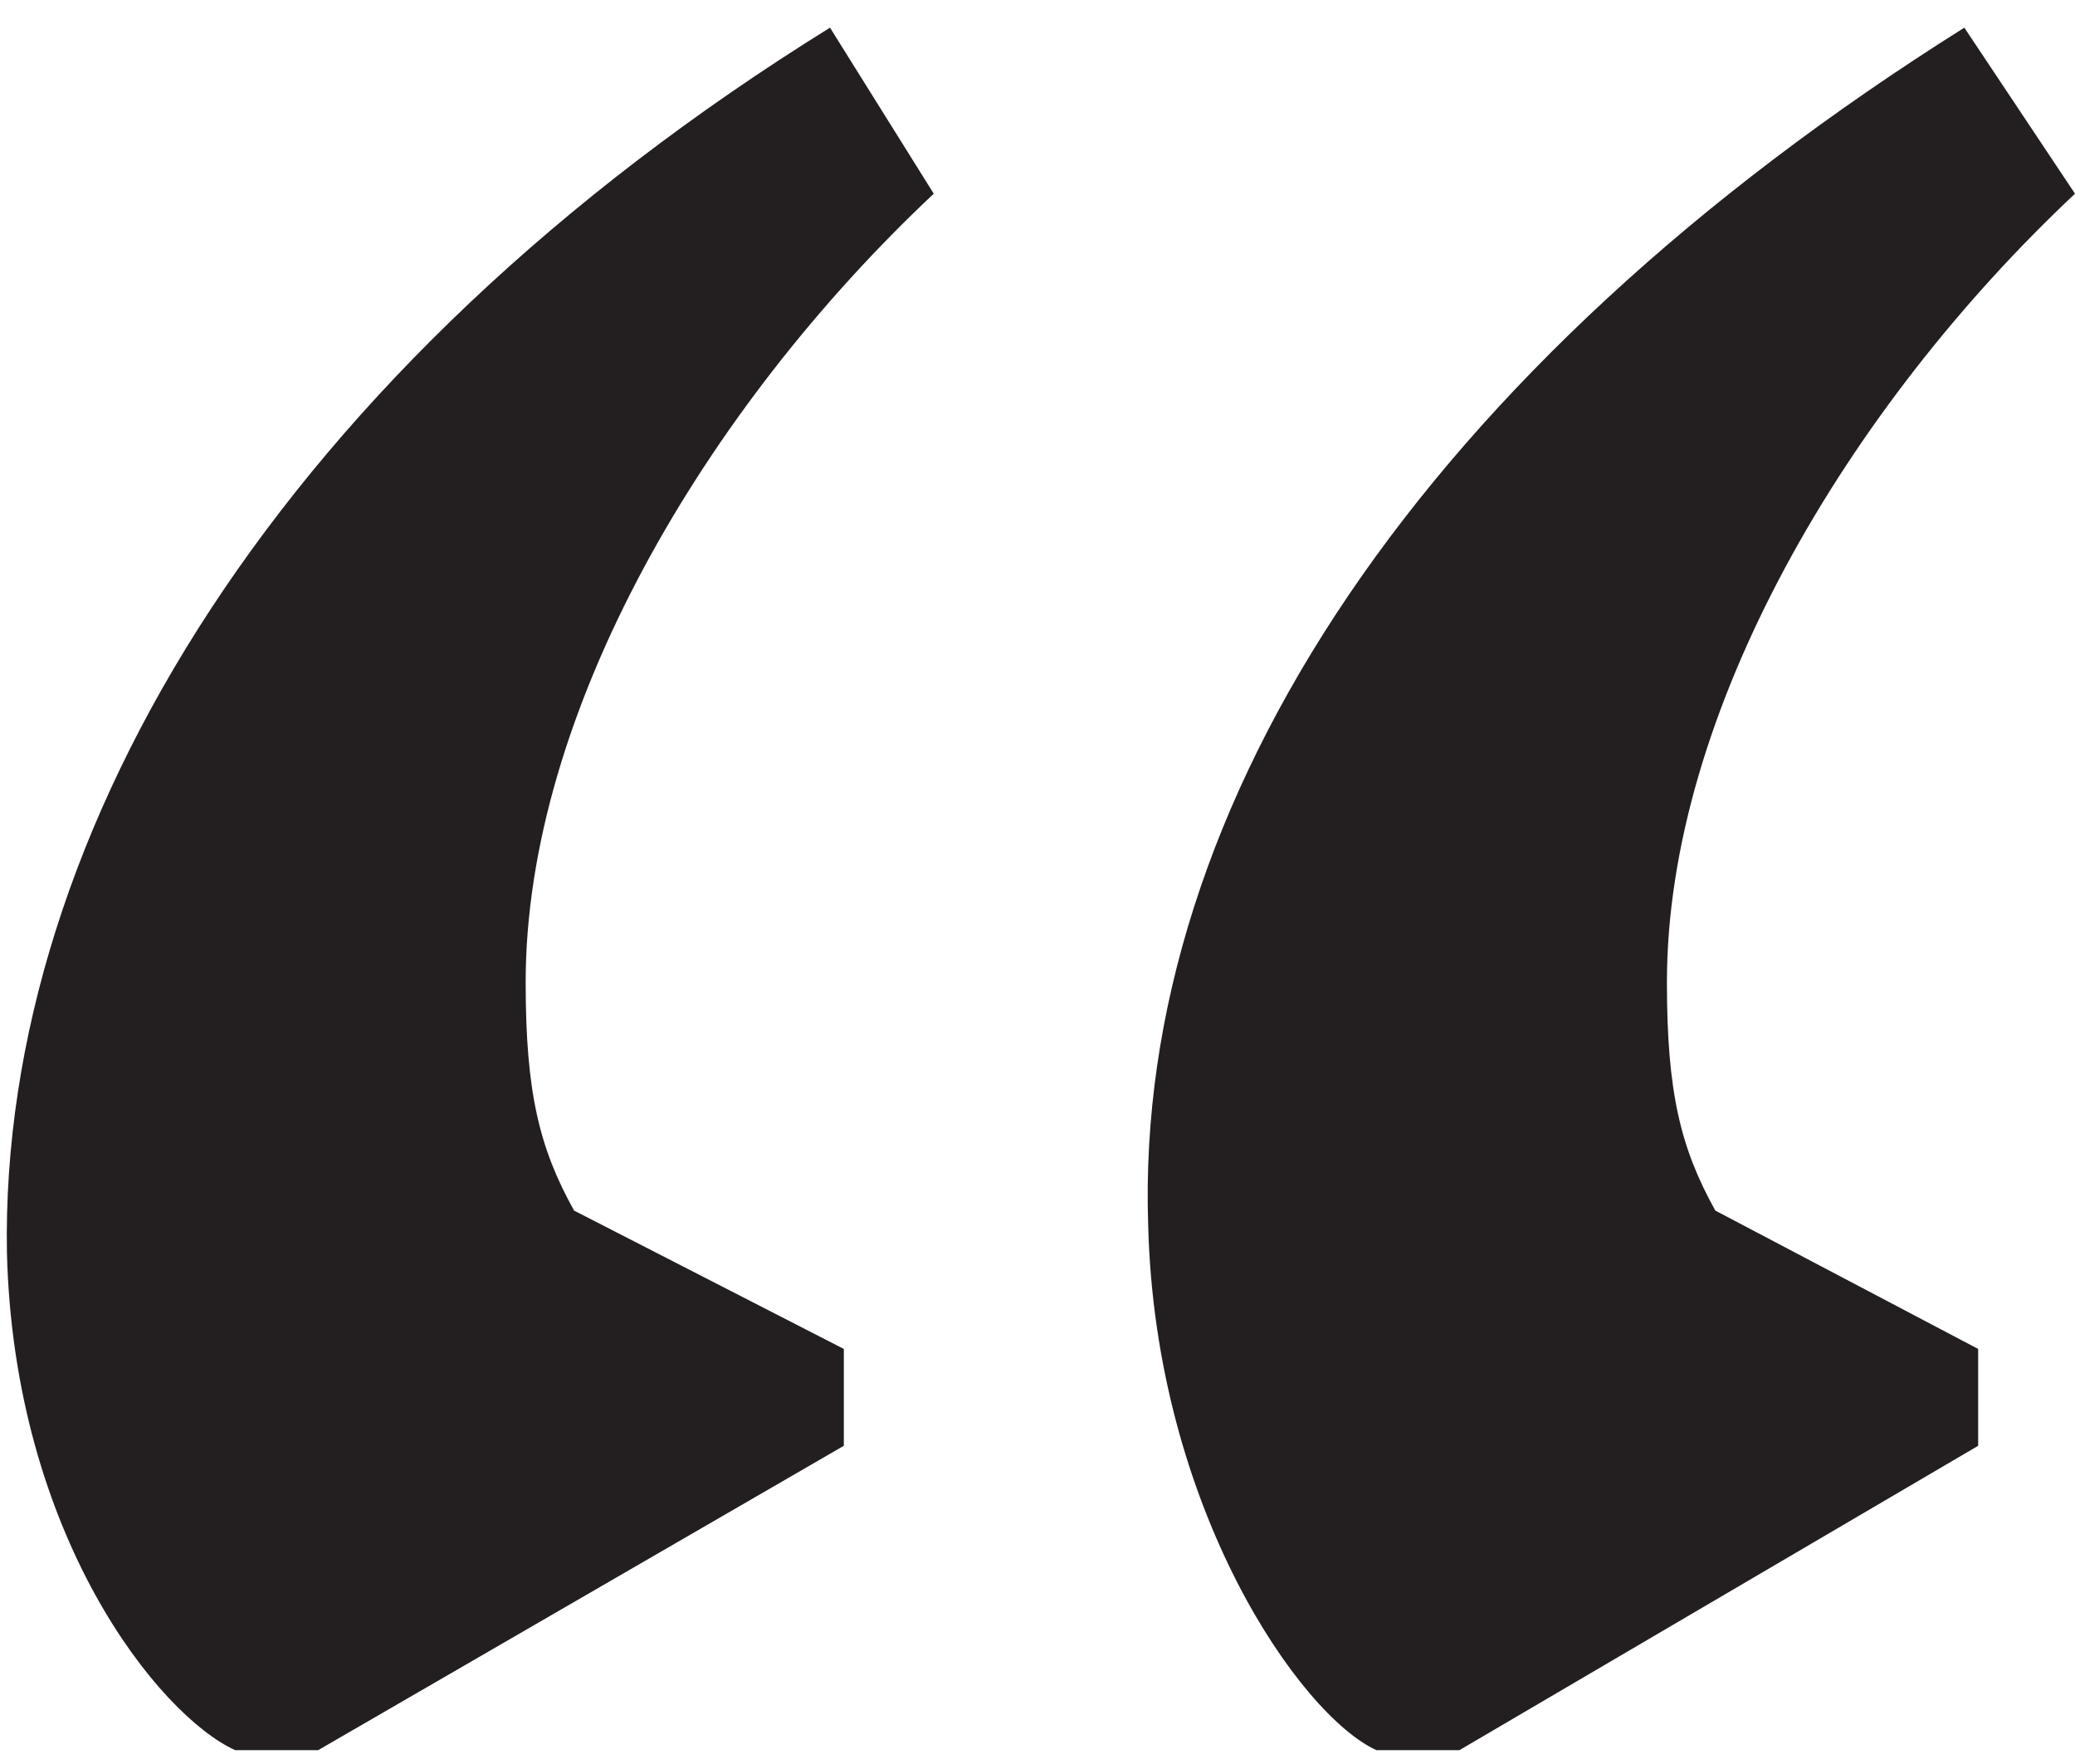
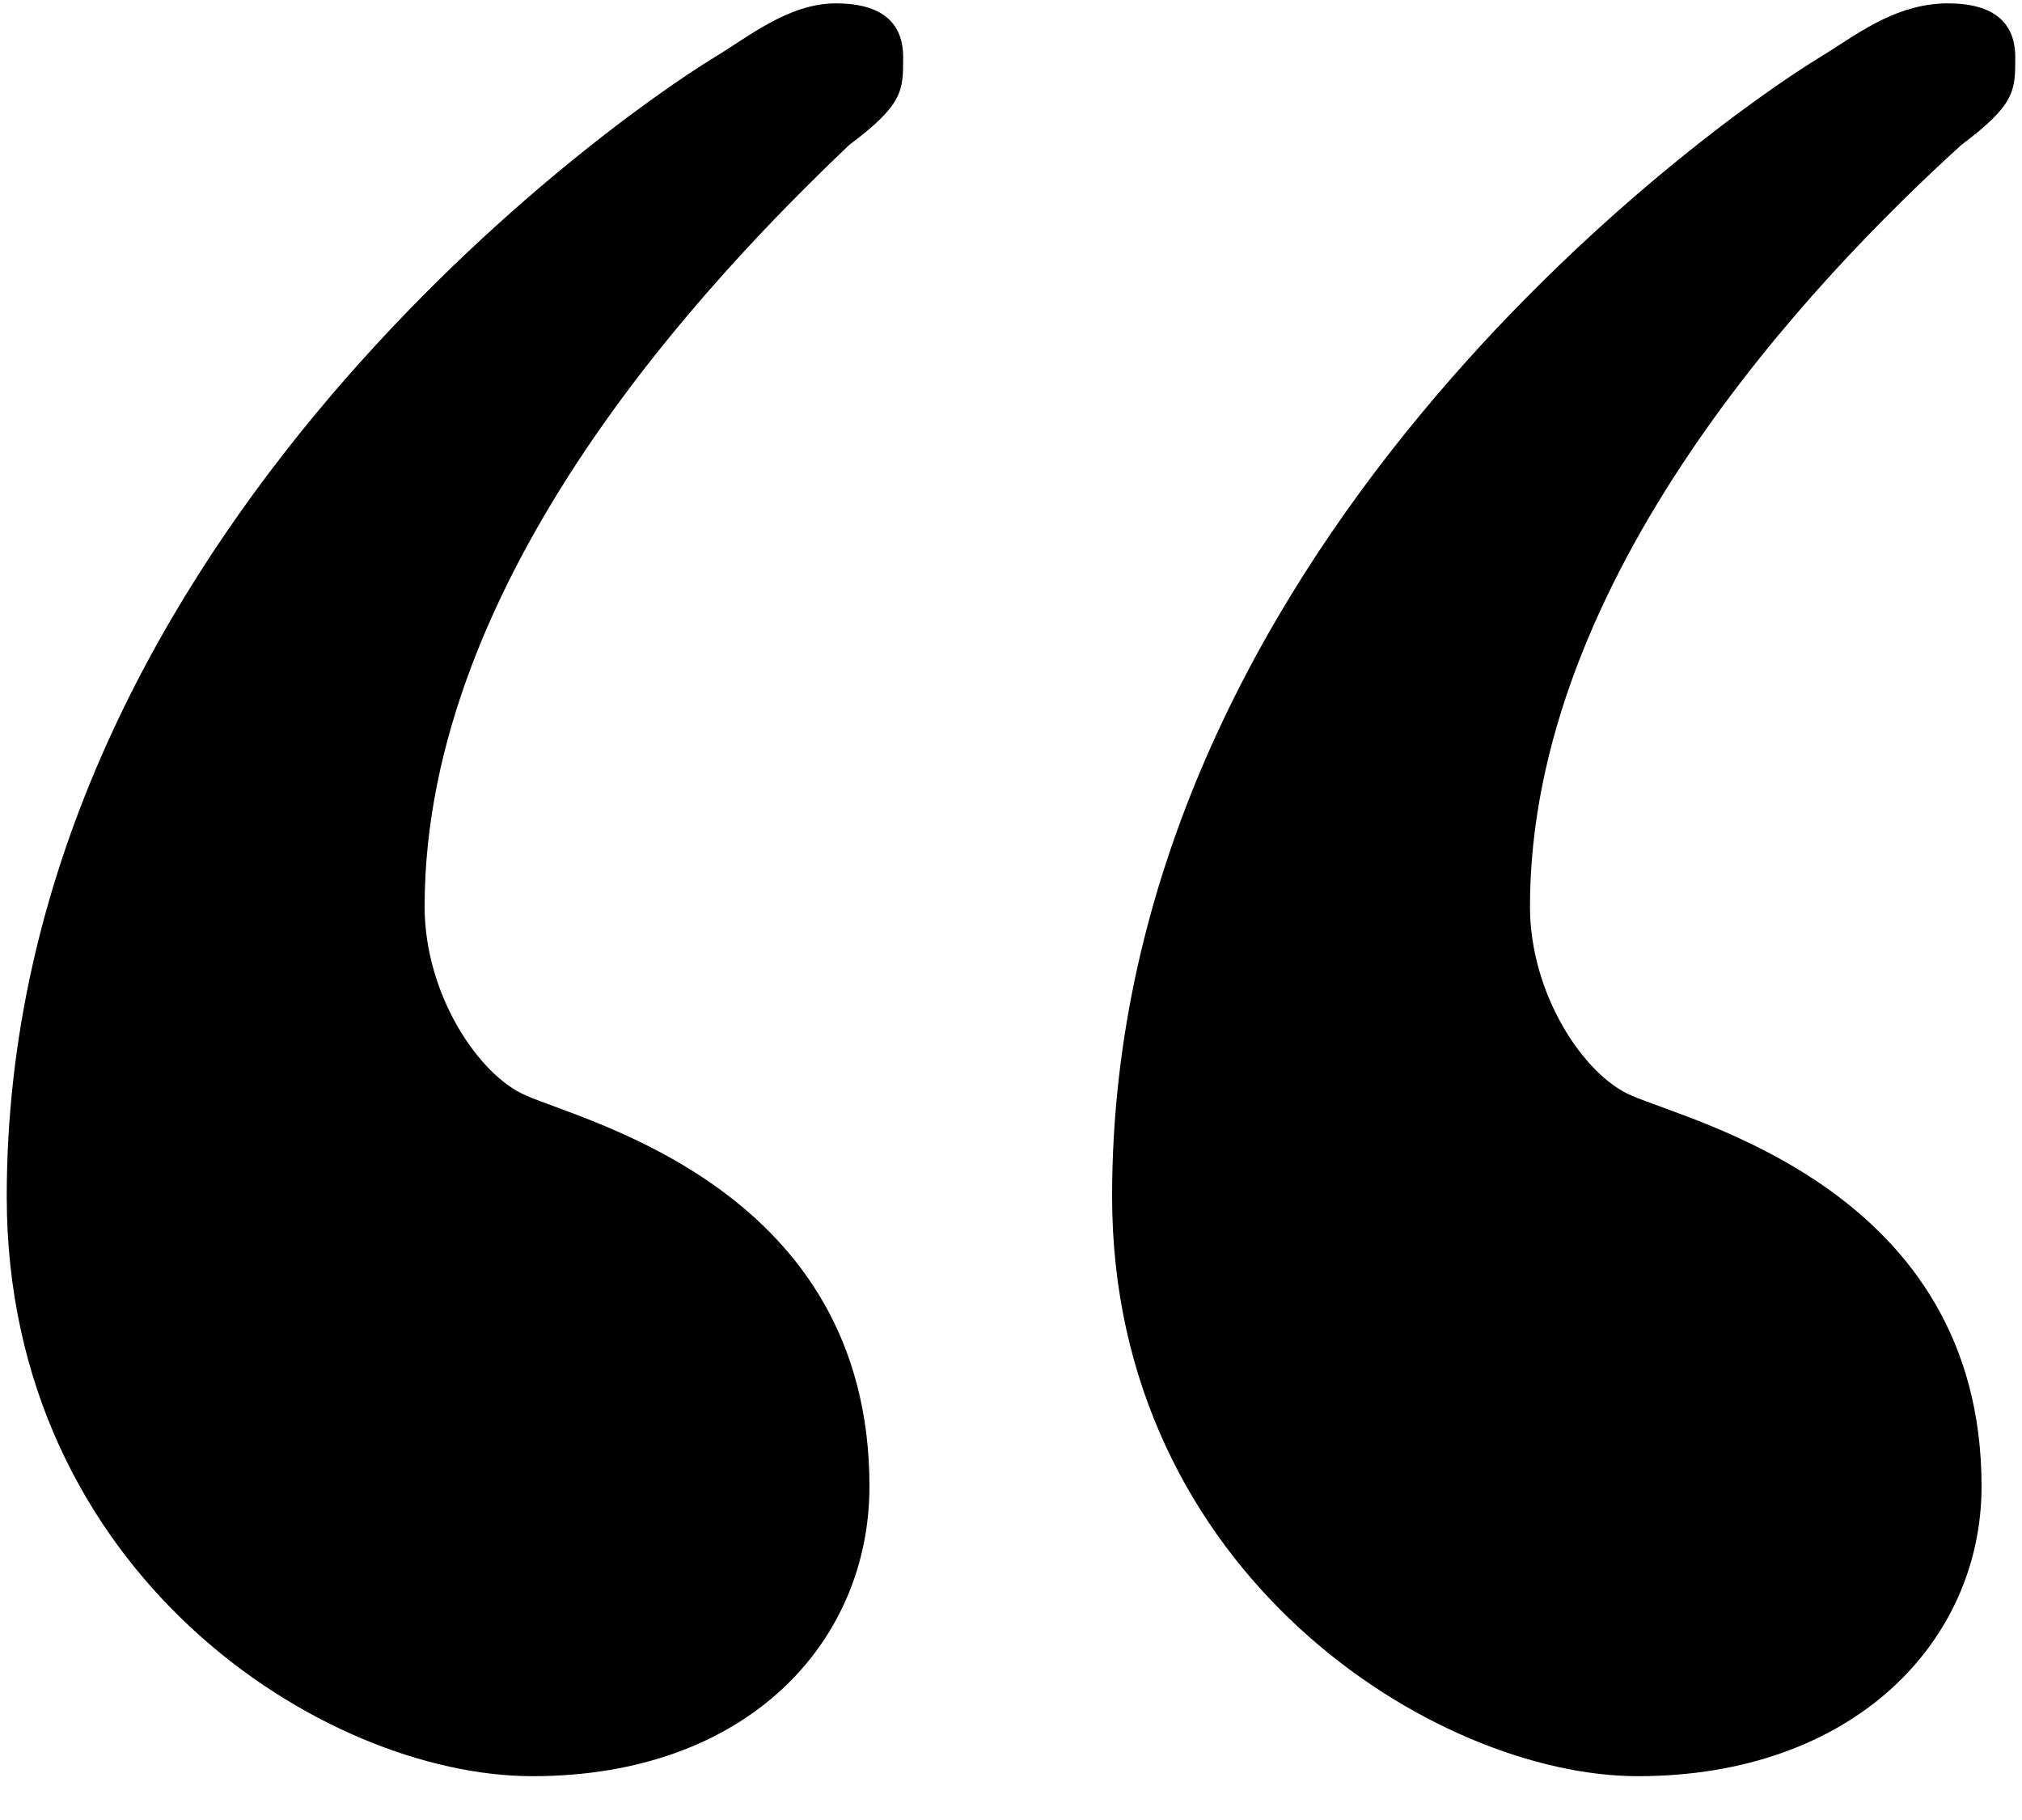
- <svg xmlns="http://www.w3.org/2000/svg" version="1.1" width="60" height="51" viewBox="-0.2 -0.8 60 51" enable-background="new -0.2 -0.8 60 51" xml:space="preserve">
+ <svg xmlns="http://www.w3.org/2000/svg" version="1.1" width="30" height="27" viewBox="-0.1 -0.05 30 27" enable-background="new -0.1 -0.05 30 27" xml:space="preserve">
  <defs>
</defs>
-   <path fill="#231F20" d="M26.8,4.8C20.2,11,15,19.8,15,27.6c0,3.2,0.4,4.8,1.4,6.6l7.8,4V41L9,49.8H6.6c-2.2-1-6.4-6.2-6.6-14.4  C-0.2,23.2,8,9.8,23.8,0L26.8,4.8z M59.8,4.8C53.2,11,48,19.8,48,27.6c0,3.2,0.4,4.8,1.4,6.6l7.6,4V41l-15,8.8h-2.4  c-2.2-1-6.4-7-6.6-15.2C32.6,22.4,41,9.8,56.6,0L59.8,4.8z" />
+   <path d="M0,17.7C0,8.2,8.7,1.9,10.5,0.8C11,0.5,11.6,0,12.3,0c0.7,0,1,0.3,1,0.8c0,0.5,0,0.7-0.8,1.3c-2.1,2-6.3,6.4-6.3,11.3  c0,1.3,0.8,2.5,1.5,2.8c0.9,0.4,5.1,1.4,5.1,5.8c0,2.3-1.8,4.3-5,4.3C4.7,26.3,0,23.3,0,17.7z M16.4,17.7c0-9.5,8.7-15.8,10.5-16.9  C27.4,0.5,28,0,28.8,0c0.7,0,1,0.3,1,0.8c0,0.5,0,0.7-0.8,1.3c-2.2,2-6.4,6.4-6.4,11.3c0,1.3,0.8,2.5,1.5,2.8  c0.9,0.4,5.2,1.4,5.2,5.8c0,2.3-1.9,4.3-5.1,4.3C21.2,26.3,16.4,23.3,16.4,17.7z" />
</svg>
